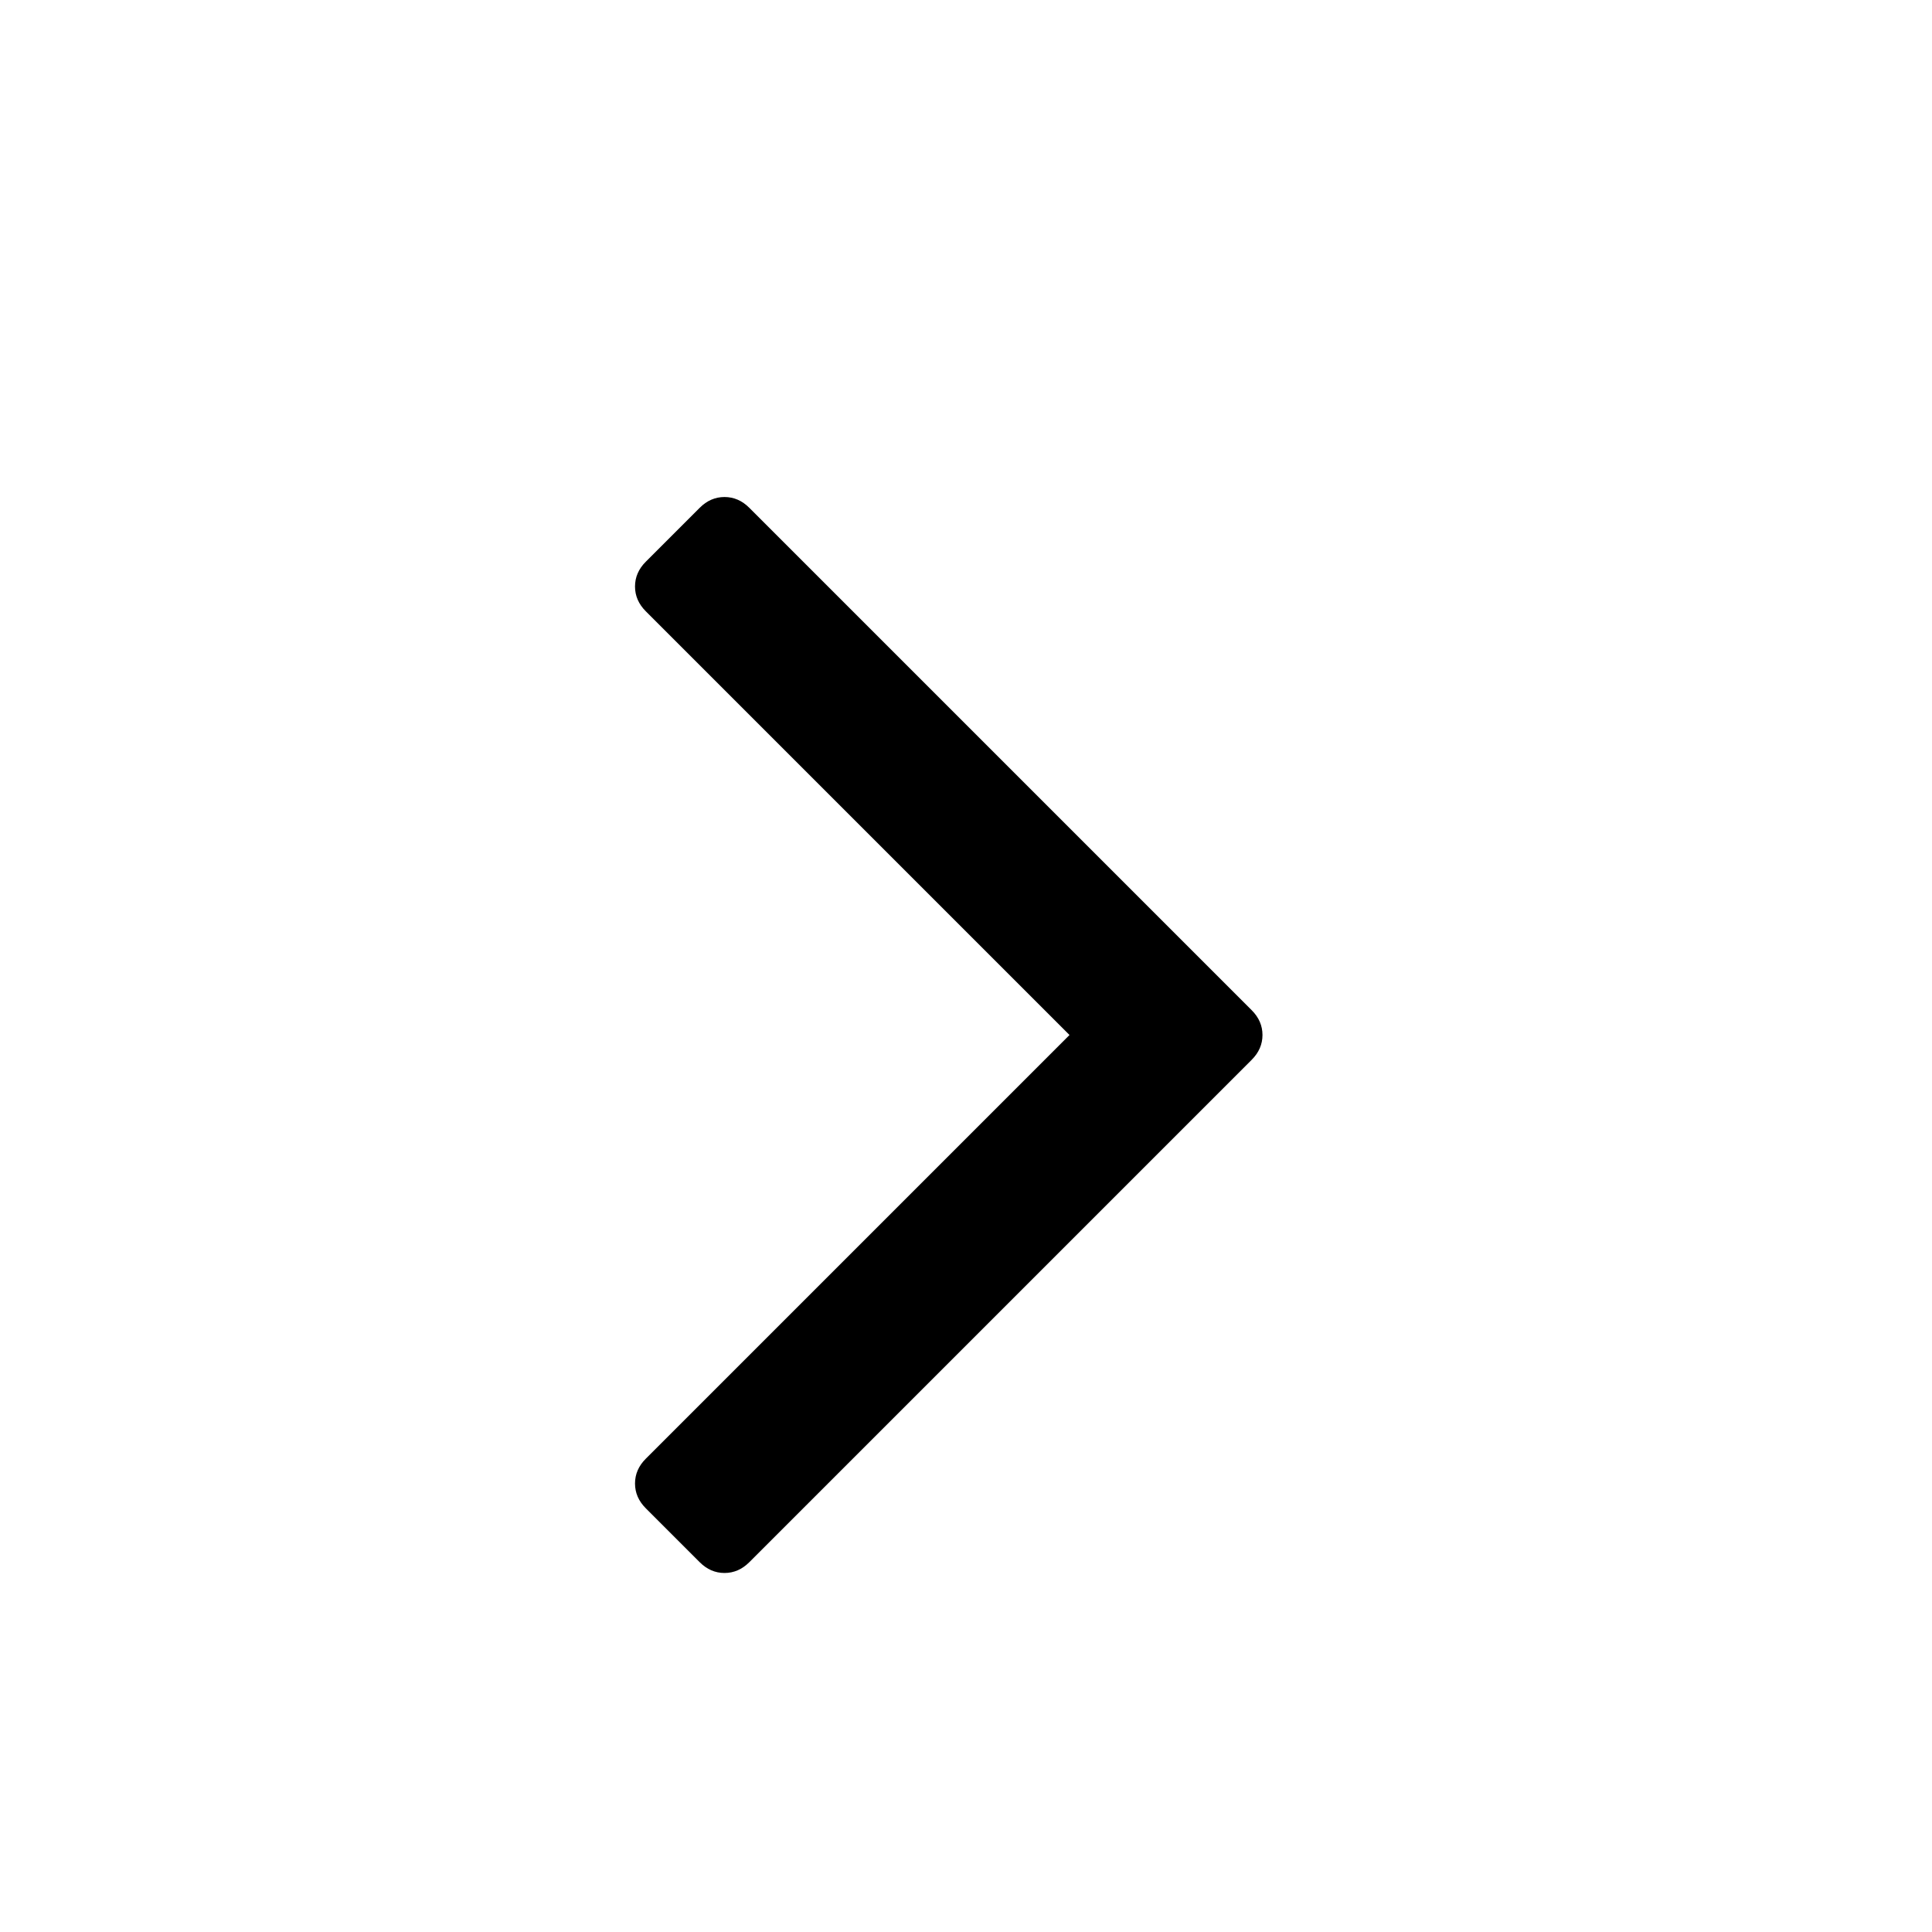
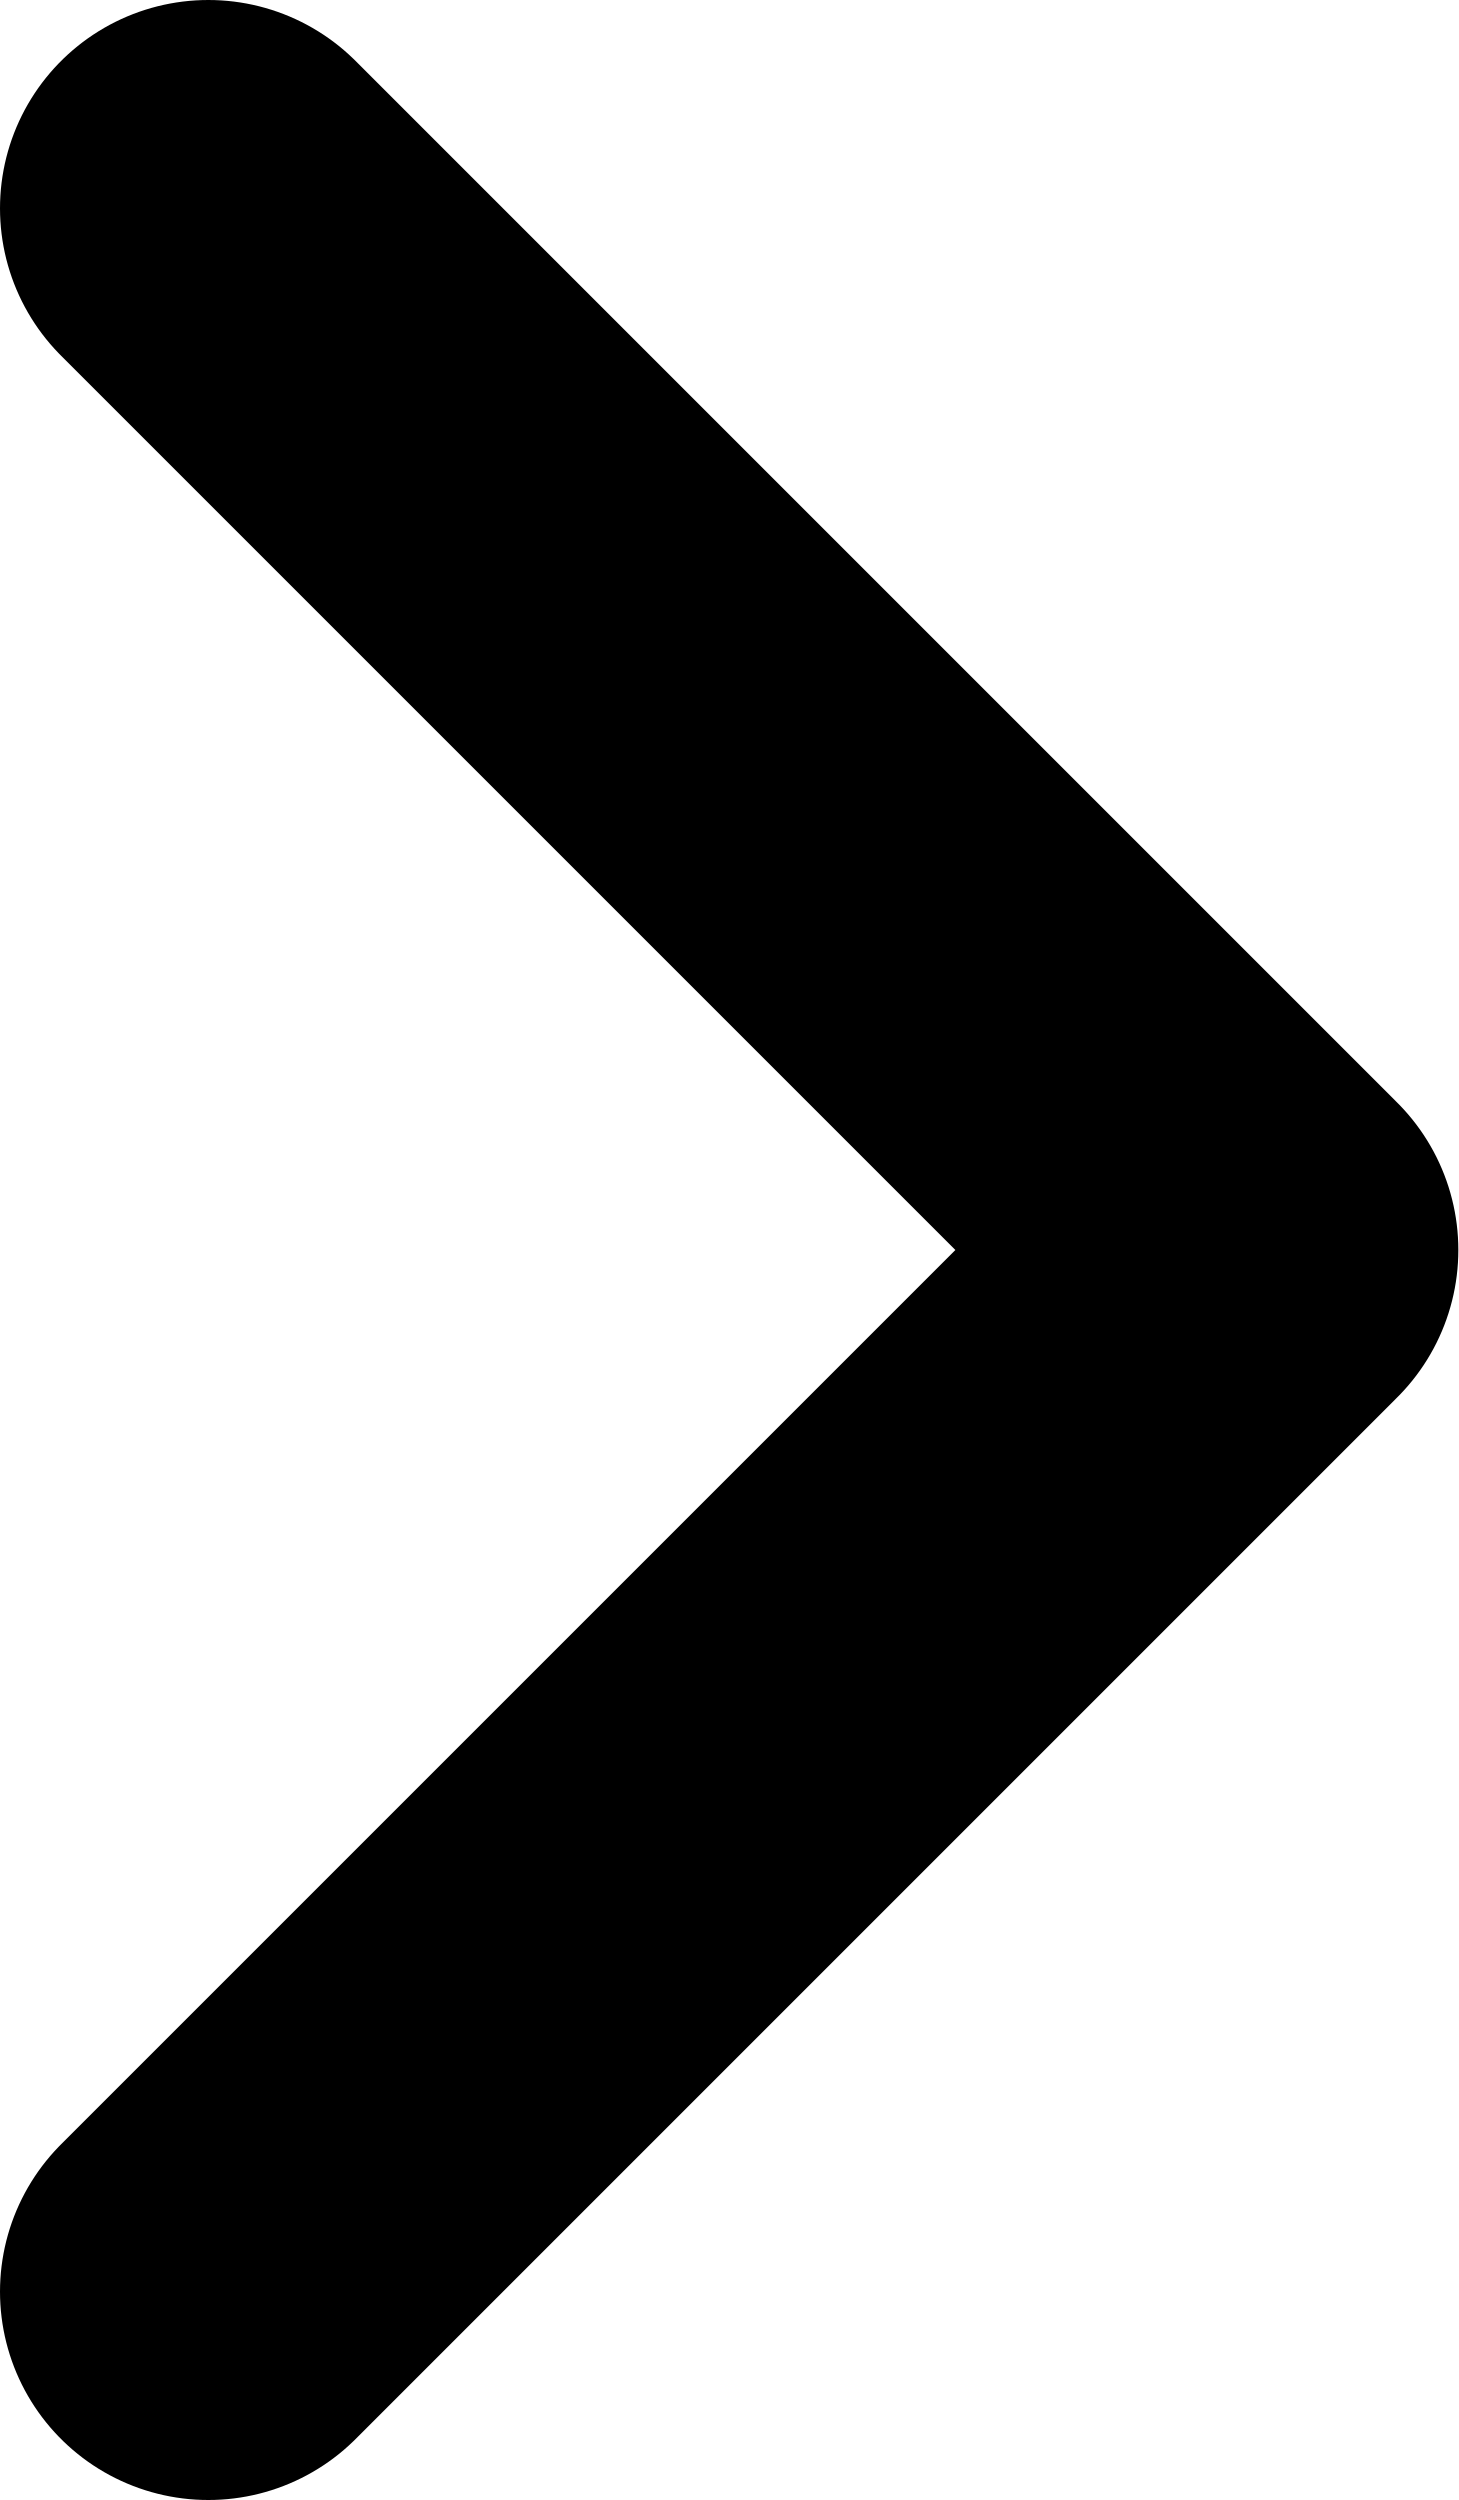
- <svg xmlns="http://www.w3.org/2000/svg" width="1792" height="1792" viewBox="0 0 1792 1792">
-   <path d="M1171 960q0 13-10 23l-466 466q-10 10-23 10t-23-10l-50-50q-10-10-10-23t10-23l393-393-393-393q-10-10-10-23t10-23l50-50q10-10 23-10t23 10l466 466q10 10 10 23z" />
+ <svg xmlns="http://www.w3.org/2000/svg" width="7" height="12" viewBox="0 0 7 12" fill="none">
+   <path d="M1 11L6 6L1 1" stroke="black" stroke-width="2" stroke-linecap="round" stroke-linejoin="round" />
</svg>
